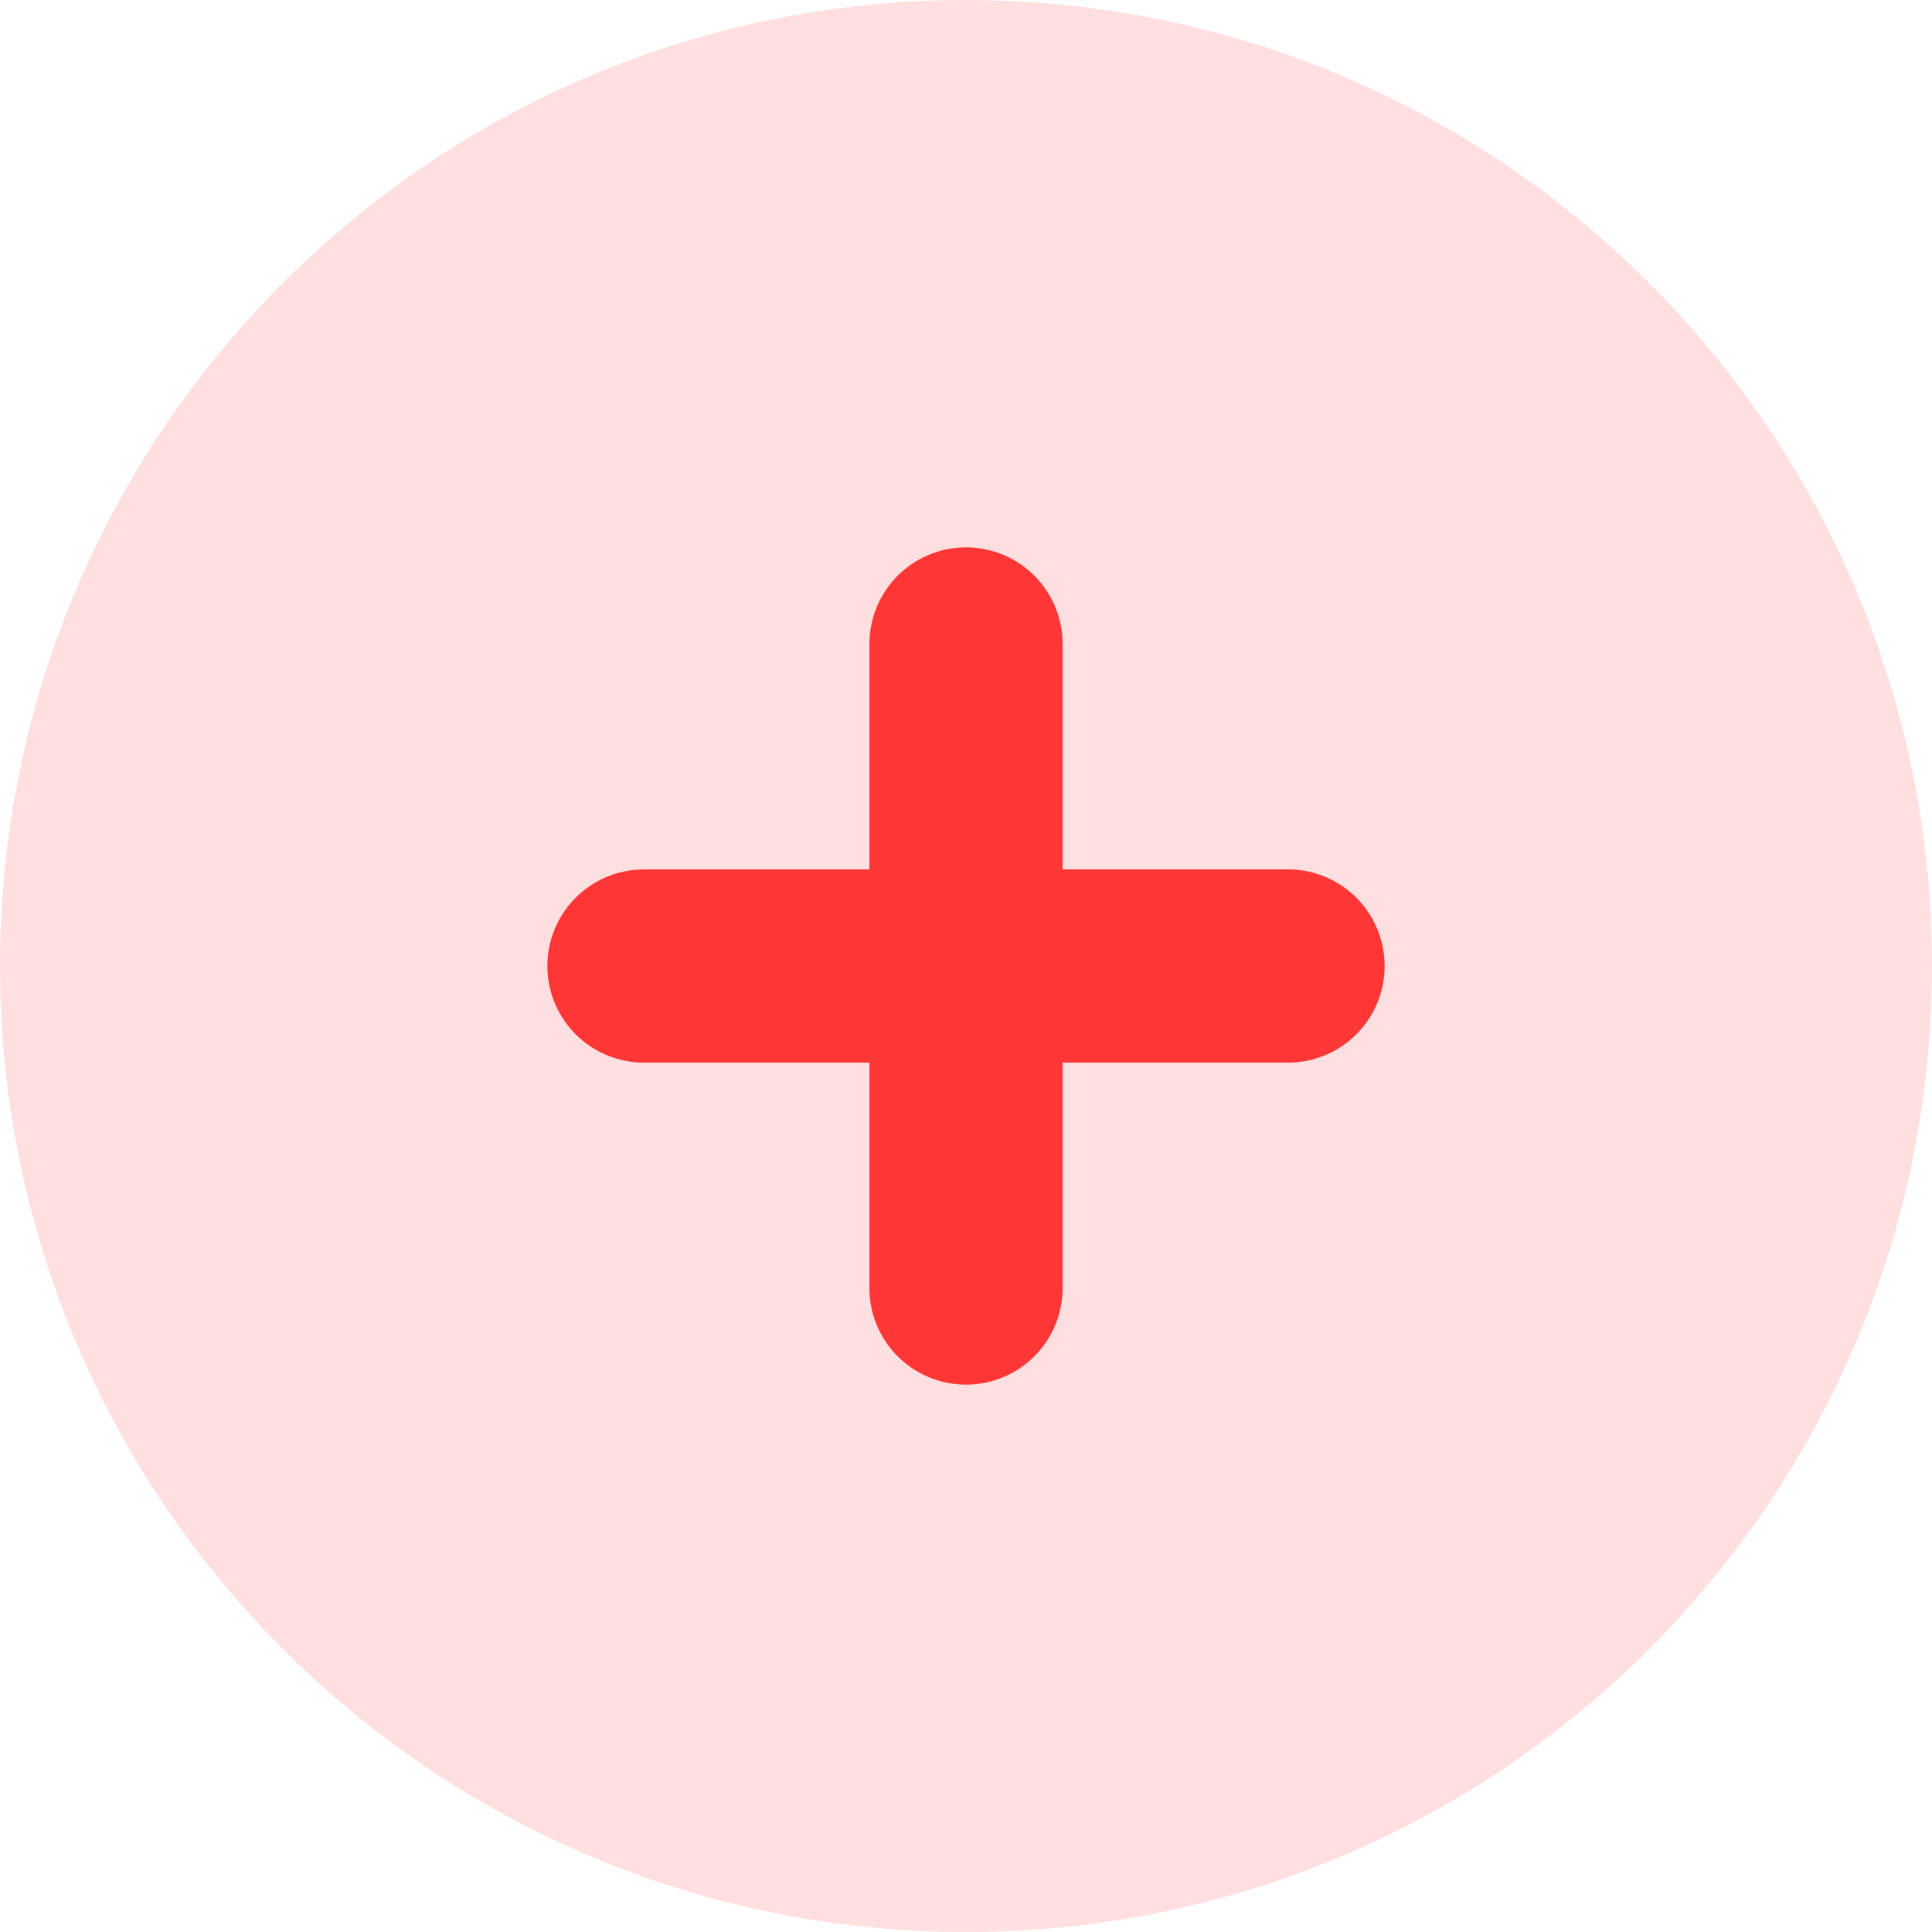
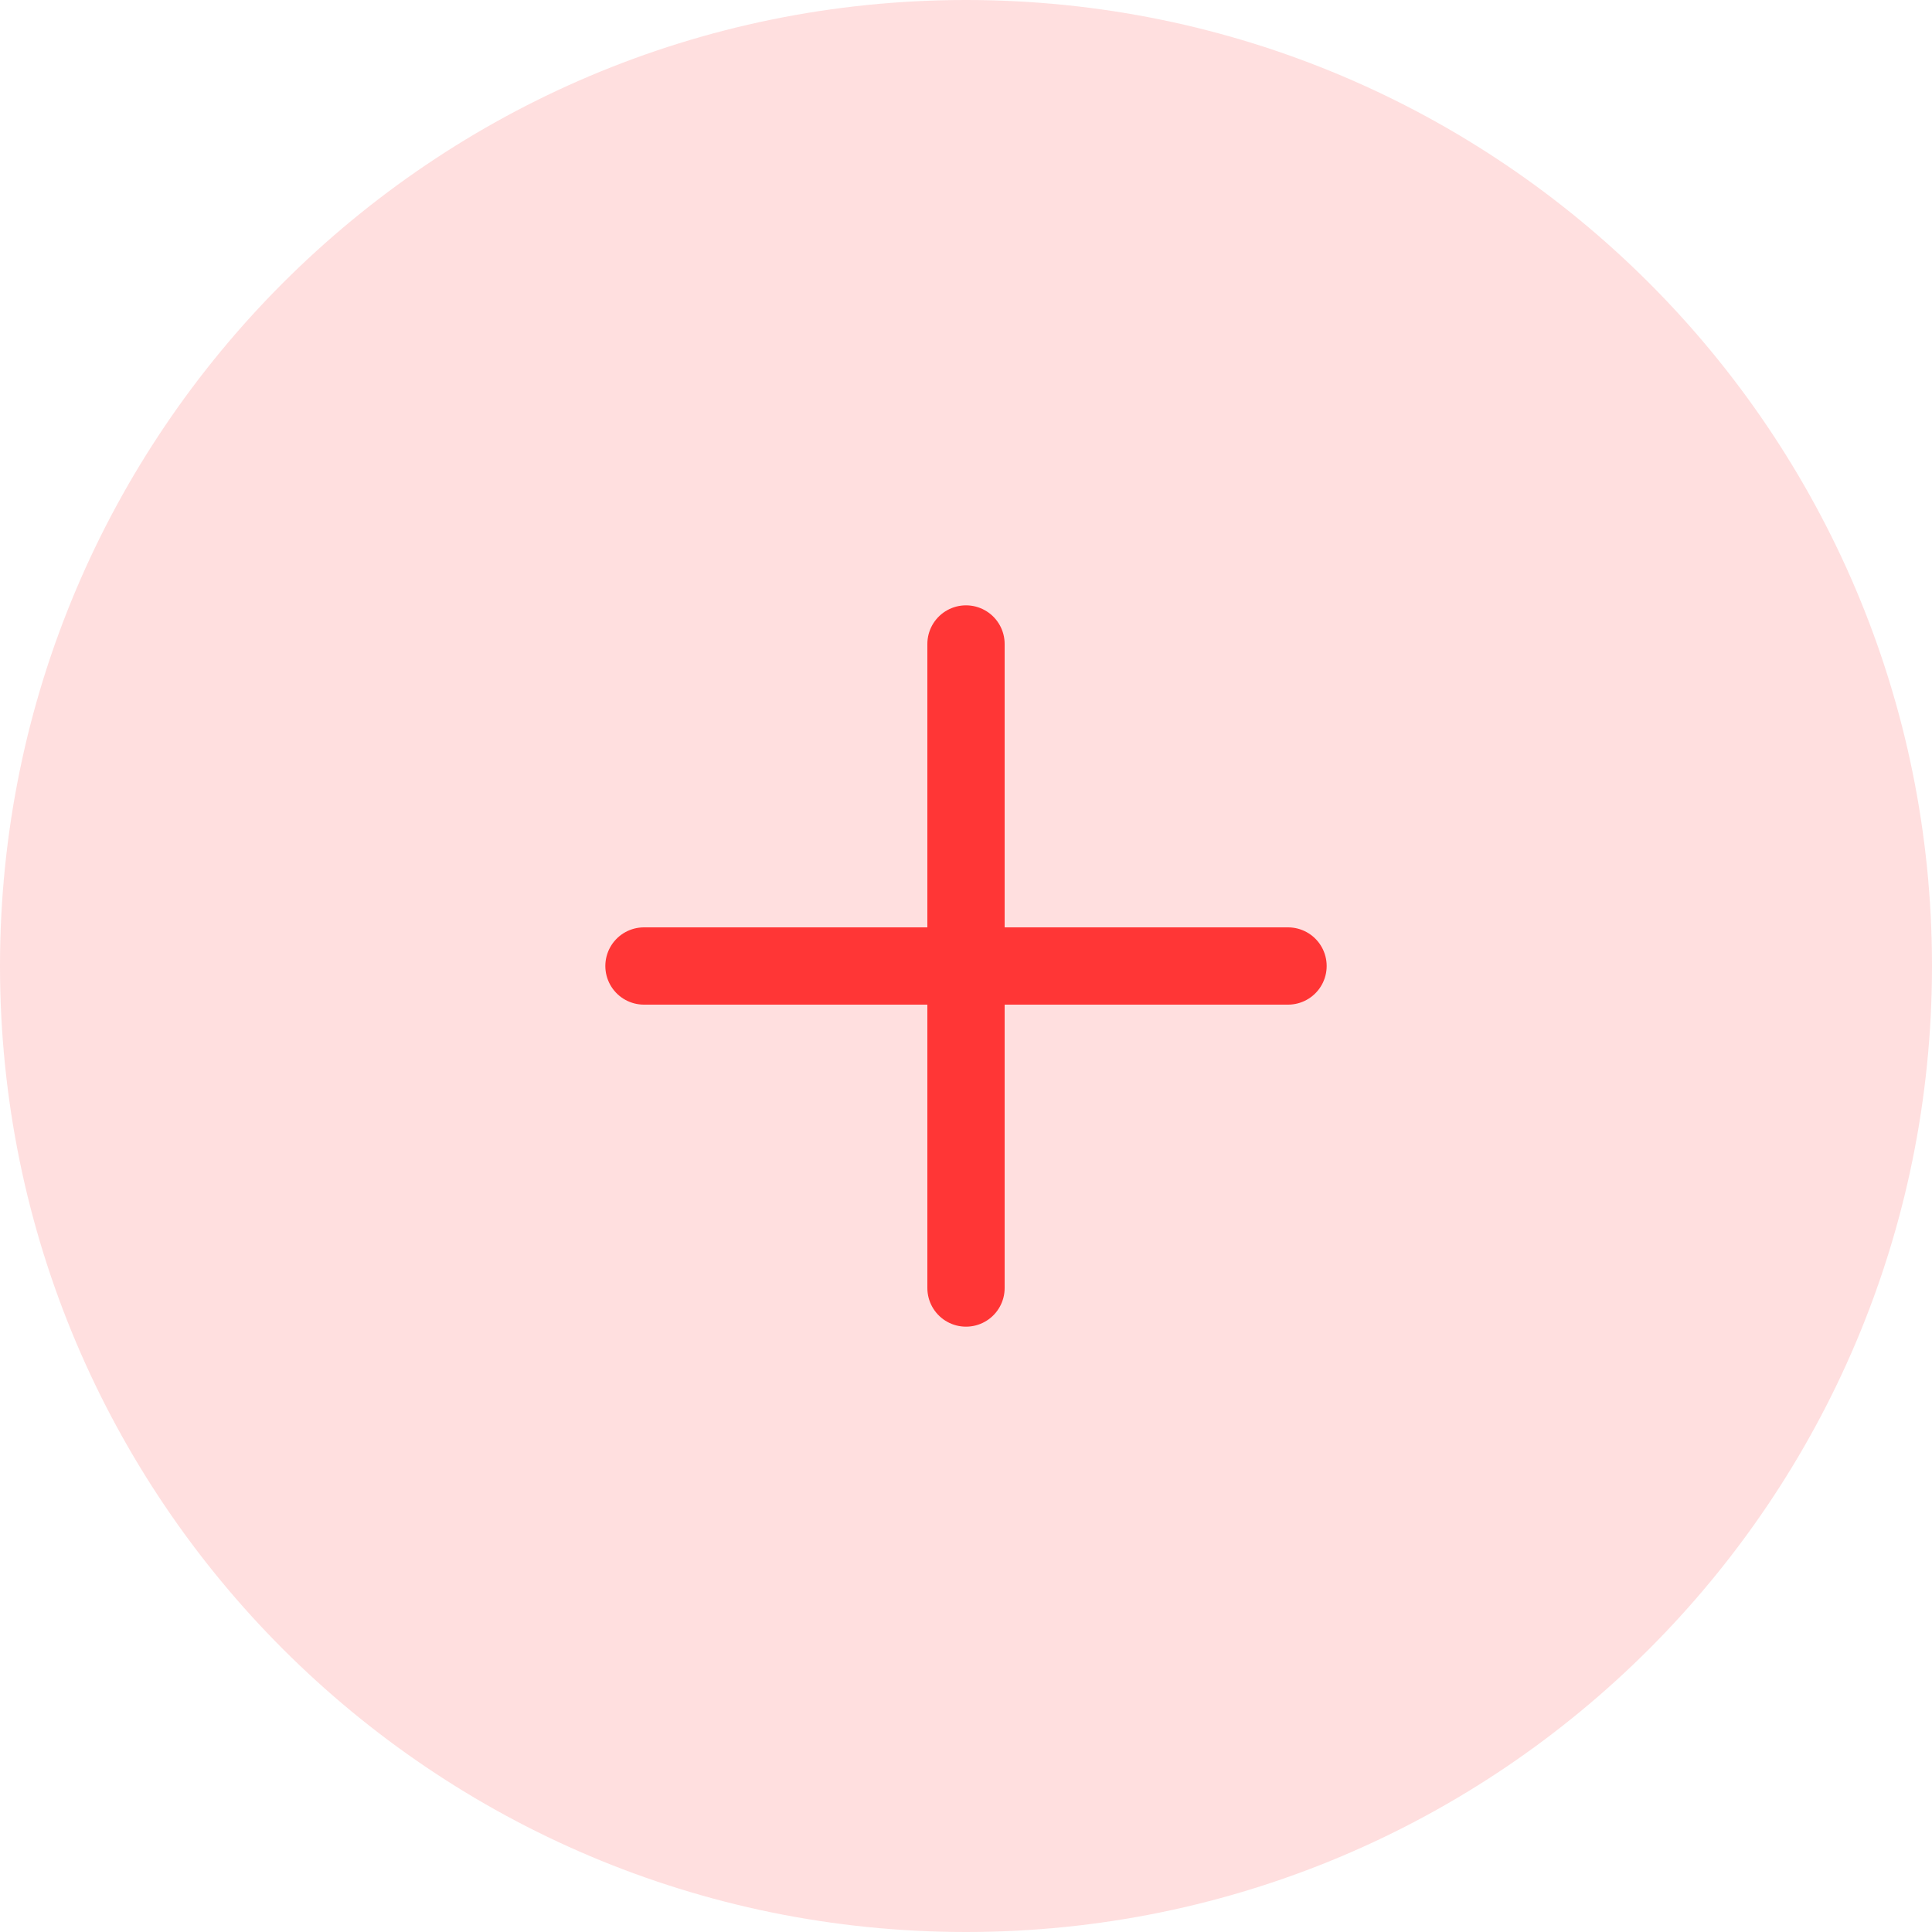
<svg xmlns="http://www.w3.org/2000/svg" width="25" height="25" viewBox="0 0 25 25" fill="none">
  <circle cx="12.5" cy="12.5" r="12.5" fill="#FFDFDF" />
-   <path d="M12.5 8.333V16.667" stroke="#FF3636" stroke-width="2.5" stroke-linecap="round" stroke-linejoin="round" />
-   <path d="M8.333 12.5H16.667" stroke="#FF3636" stroke-width="2.5" stroke-linecap="round" stroke-linejoin="round" />
+   <path d="M12.5 8.333V16.667" stroke="#FF3636" stroke-linecap="round" stroke-linejoin="round" />
+   <path d="M8.333 12.5H16.667" stroke="#FF3636" stroke-linecap="round" stroke-linejoin="round" />
</svg>
